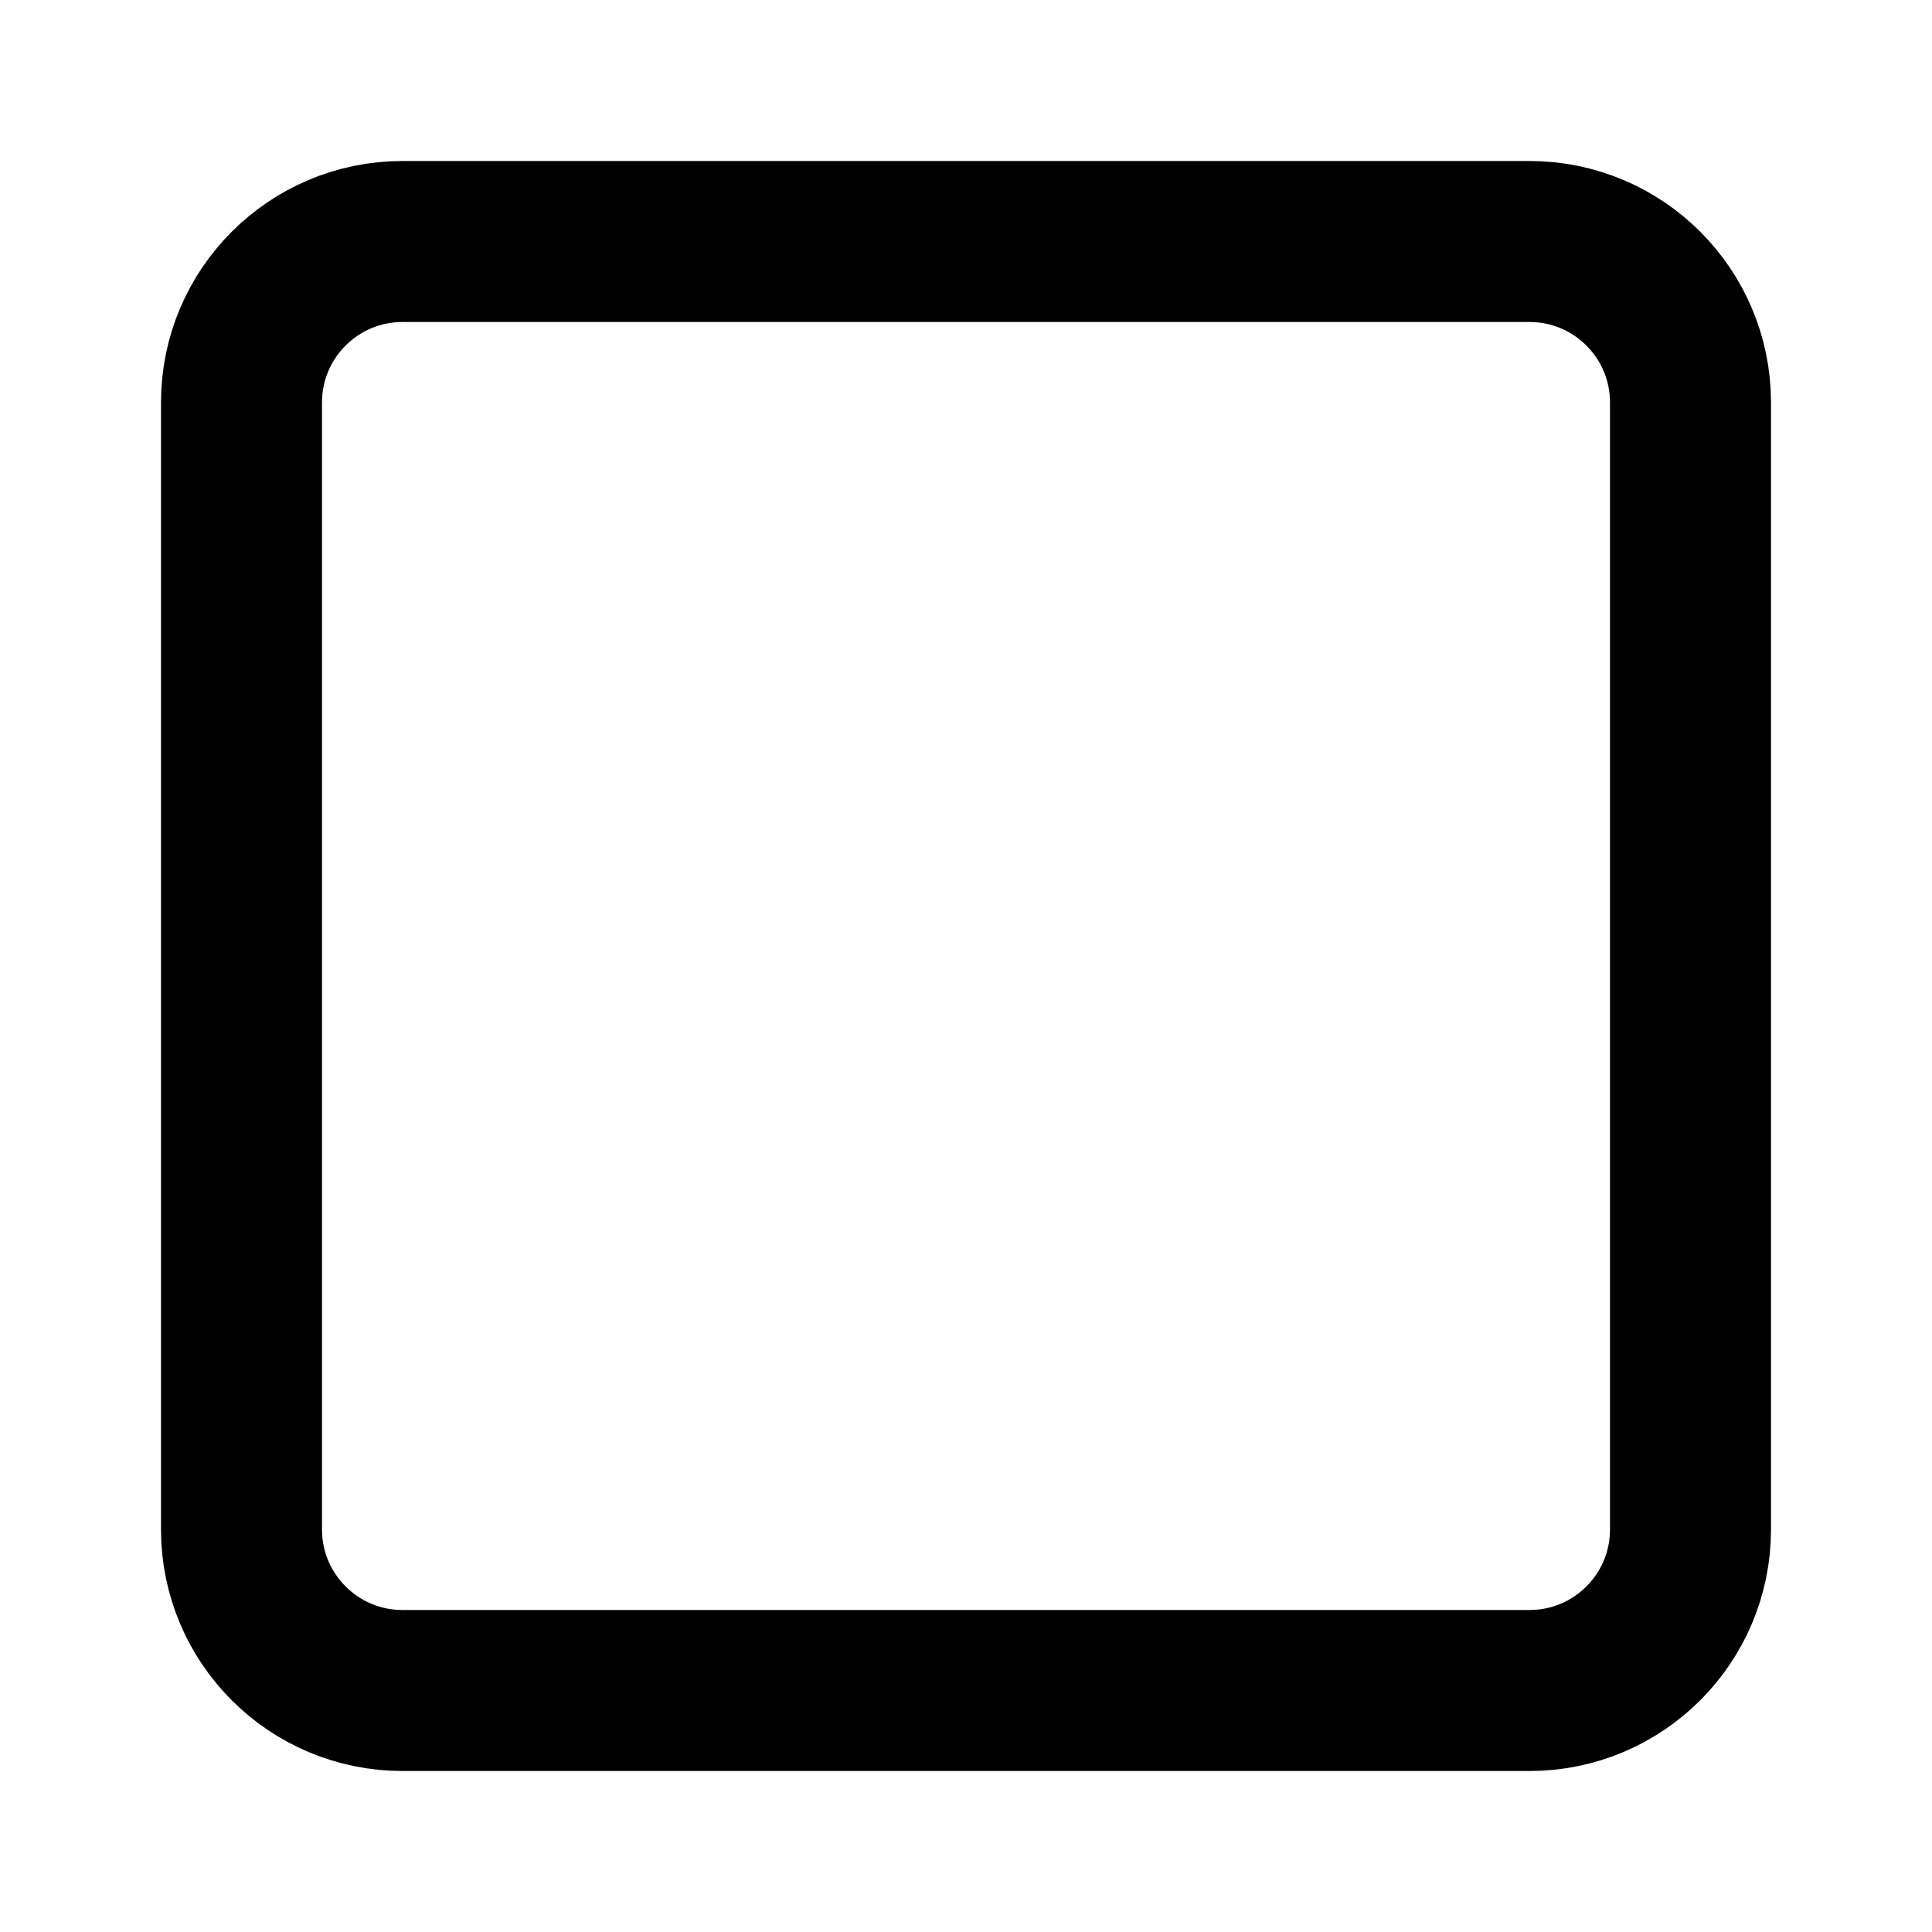
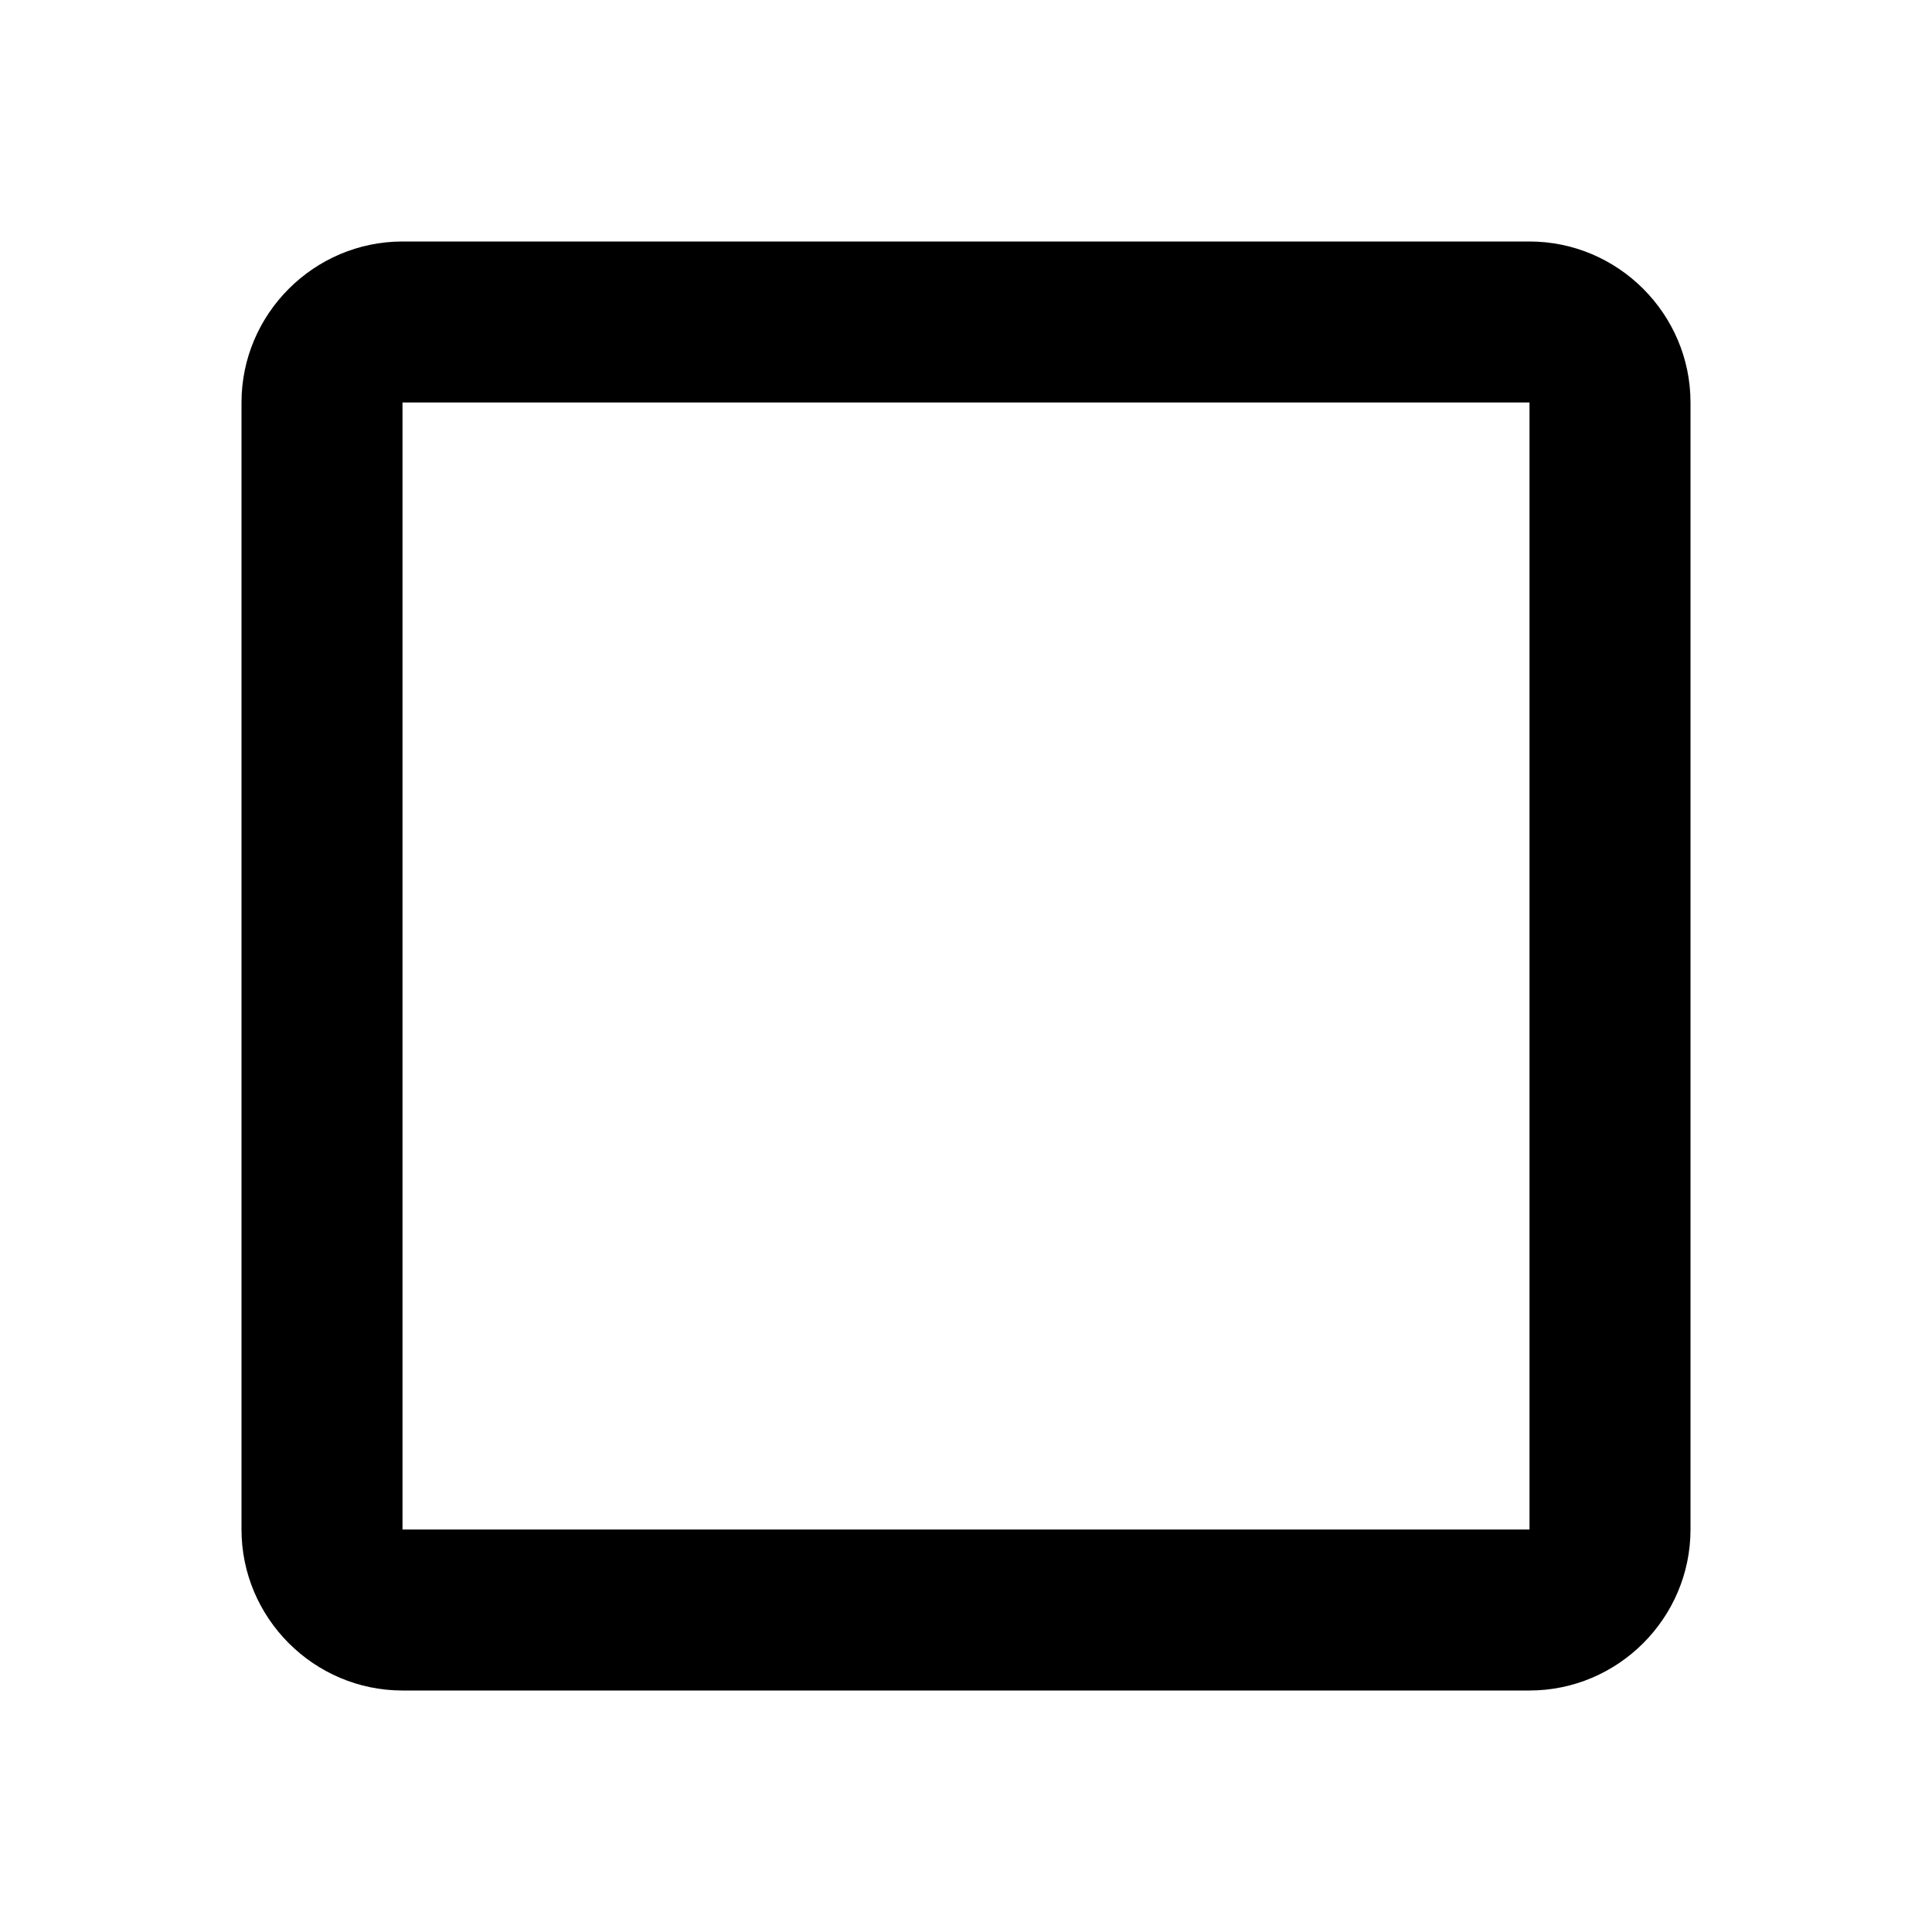
- <svg xmlns="http://www.w3.org/2000/svg" width="24" height="24" viewBox="0 0 24 24" fill="none" stroke="currentColor" stroke-width="2" stroke-linecap="round" stroke-linejoin="round" class="feather feather-square">
-   <rect x="3" y="3" width="18" height="18" rx="2" ry="2" />
+ <svg xmlns="http://www.w3.org/2000/svg" width="24" height="24" viewBox="0 0 24 24">
+   <path fill="none" d="M0 0h24v24H0V0z" />
+   <path d="M19 5v14H5V5h14m0-2H5c-1.1 0-2 .9-2 2v14c0 1.1.9 2 2 2h14c1.1 0 2-.9 2-2V5c0-1.1-.9-2-2-2z" />
</svg>
